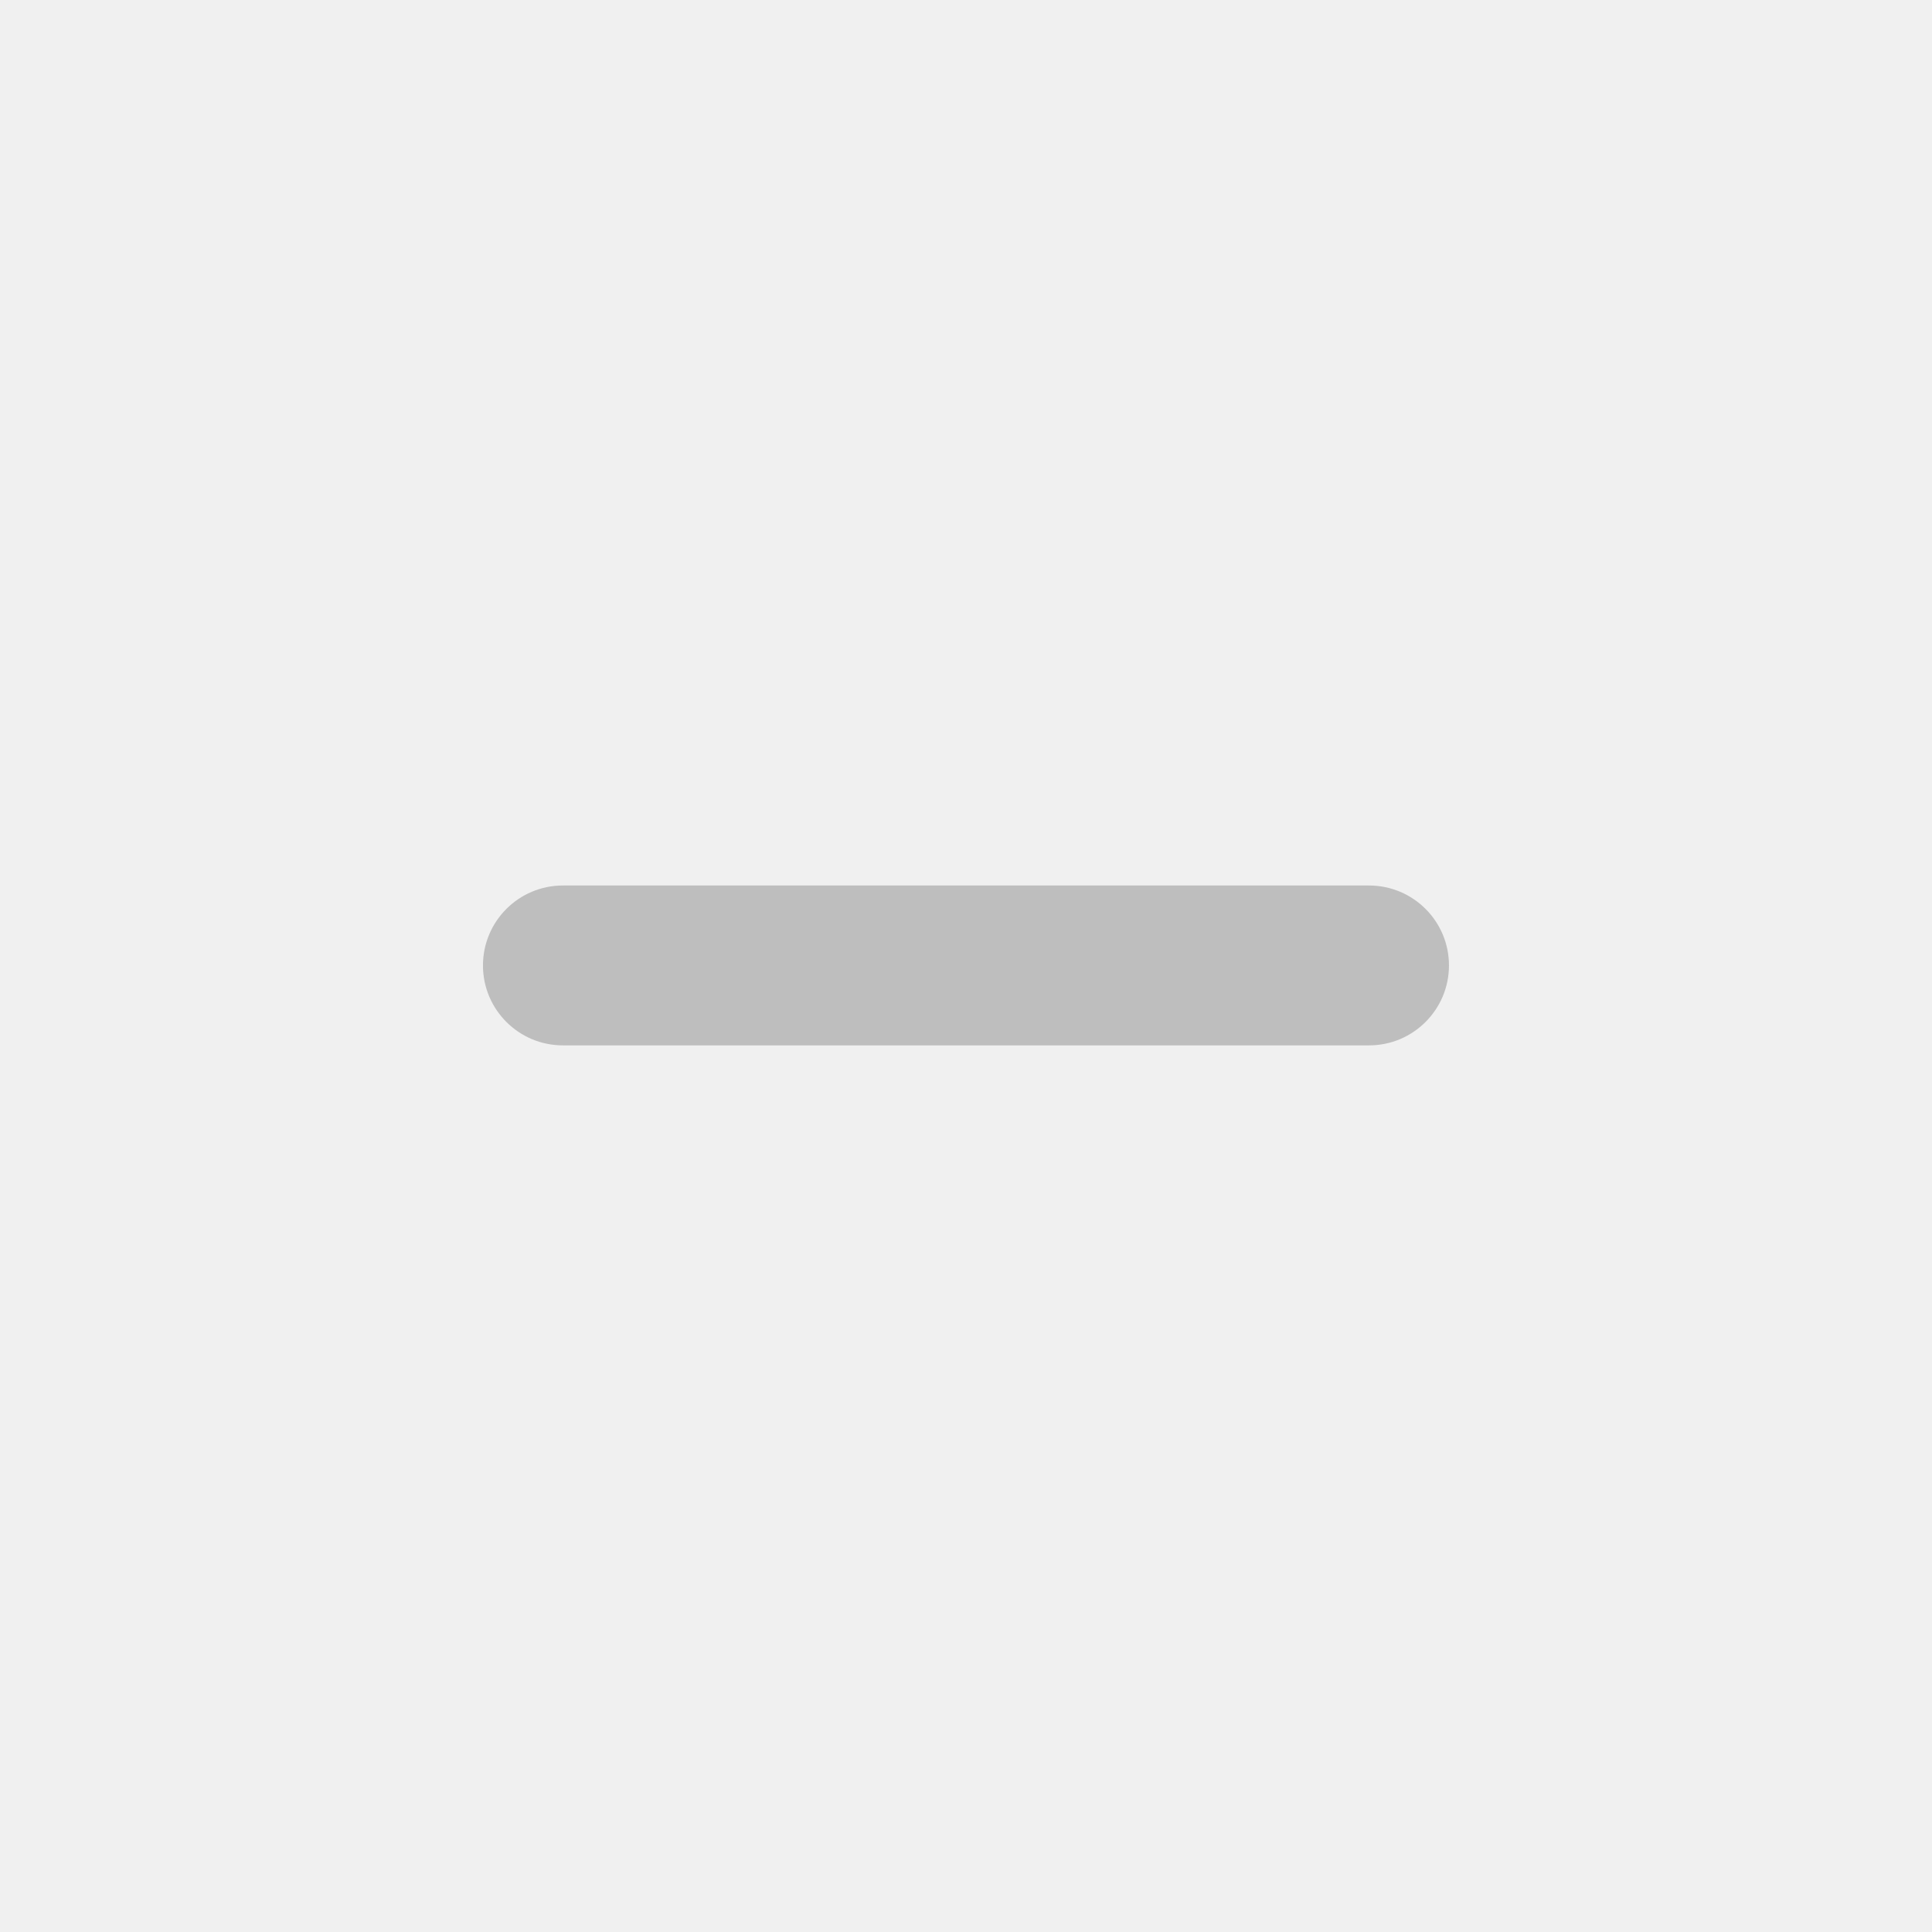
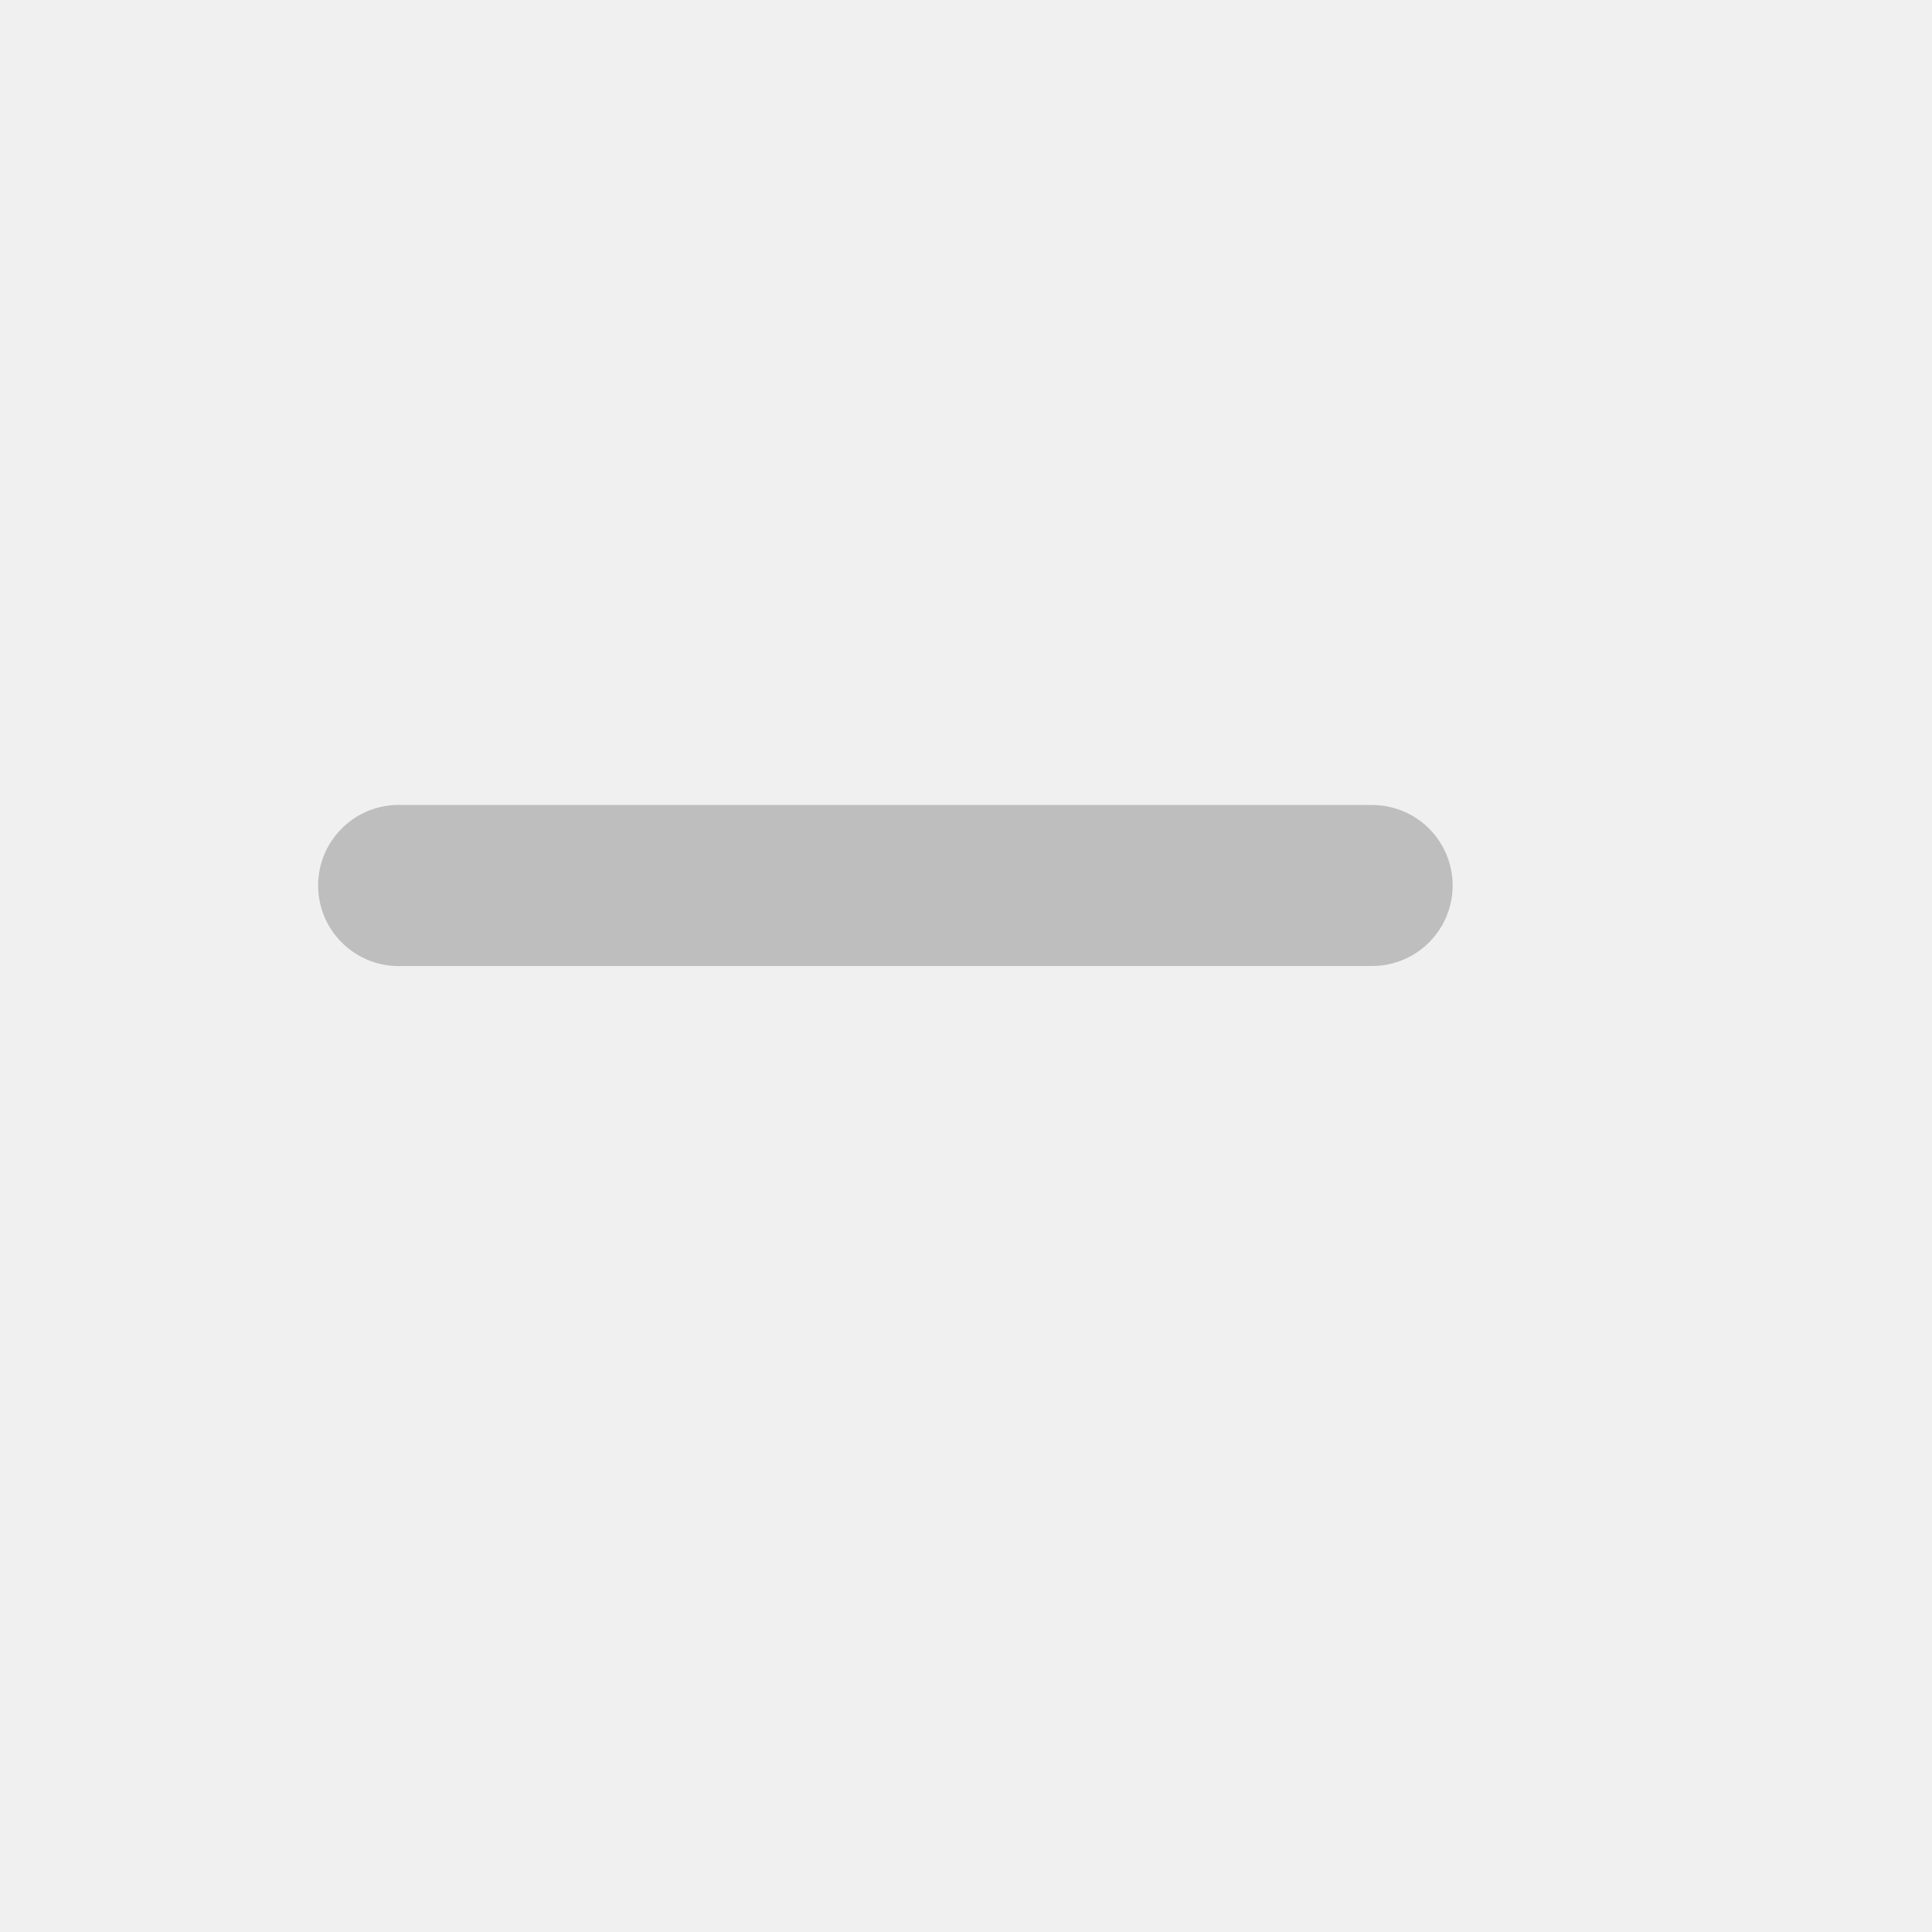
<svg xmlns="http://www.w3.org/2000/svg" version="1.0" width="24" height="24" id="svg7384">
  <defs id="defs7386" />
-   <g transform="translate(394.9186,-371)" id="layer3" />
-   <g transform="translate(394.9186,-371)" id="layer5" />
-   <g transform="translate(394.9186,-371)" id="layer7" />
-   <g transform="translate(394.9186,-371)" id="layer2" />
-   <g transform="translate(394.9186,-371)" id="layer8" />
-   <g transform="translate(394.9186,-1323.362)" id="layer1" />
-   <g transform="translate(394.9186,-371)" id="layer4" />
-   <g transform="translate(394.9186,-371)" id="layer9" />
-   <g transform="translate(394.9186,-371)" id="layer6">
-     <rect width="24" height="24" x="370.919" y="371" transform="scale(-1,1)" id="rect5753" style="opacity:0;fill:#ffffff;fill-opacity:1;stroke:none;display:inline" />
-     <rect width="12" height="1.986" rx="0.993" ry="0.993" x="-388.919" y="382" id="rect14909" style="fill:#bebebe;fill-opacity:1;stroke:none;display:inline" />
+   <g transform="translate(396,-370)" id="layer3" />
+   <g transform="translate(396,-370)" id="layer5" />
+   <g transform="translate(396,-370)" id="layer7" />
+   <g transform="translate(396,-370)" id="layer2" />
+   <g transform="translate(396,-370)" id="layer8" />
+   <g transform="translate(396,-1322.362)" id="layer1" />
+   <g transform="translate(396,-370)" id="layer4" />
+   <g transform="translate(396,-370)" id="layer9" />
+   <g transform="translate(396,-370)" id="layer6">
+     <rect width="24" height="24" x="372" y="370" transform="scale(-1,1)" id="rect5753" style="opacity:0;fill:#ffffff;fill-opacity:1;stroke:none;display:inline" />
+     <path d="M -391.094,380 C -391.646,380.026 -392.073,380.495 -392.047,381.047 C -392.021,381.599 -391.552,382.026 -391,382 L -378.969,382 C -378.608,382.005 -378.273,381.816 -378.091,381.504 C -377.909,381.193 -377.909,380.807 -378.091,380.496 C -378.273,380.184 -378.608,379.995 -378.969,380 L -391,380 C -391.031,379.999 -391.063,379.999 -391.094,380 z" id="path9416-2" style="fill:#bebebe;fill-opacity:1;fill-rule:nonzero;stroke:none;stroke-width:2;stroke-linecap:round;stroke-linejoin:round;marker:none;stroke-miterlimit:4;stroke-dasharray:none;stroke-dashoffset:0;stroke-opacity:1;visibility:visible;display:inline;overflow:visible;enable-background:accumulate" />
  </g>
</svg>
